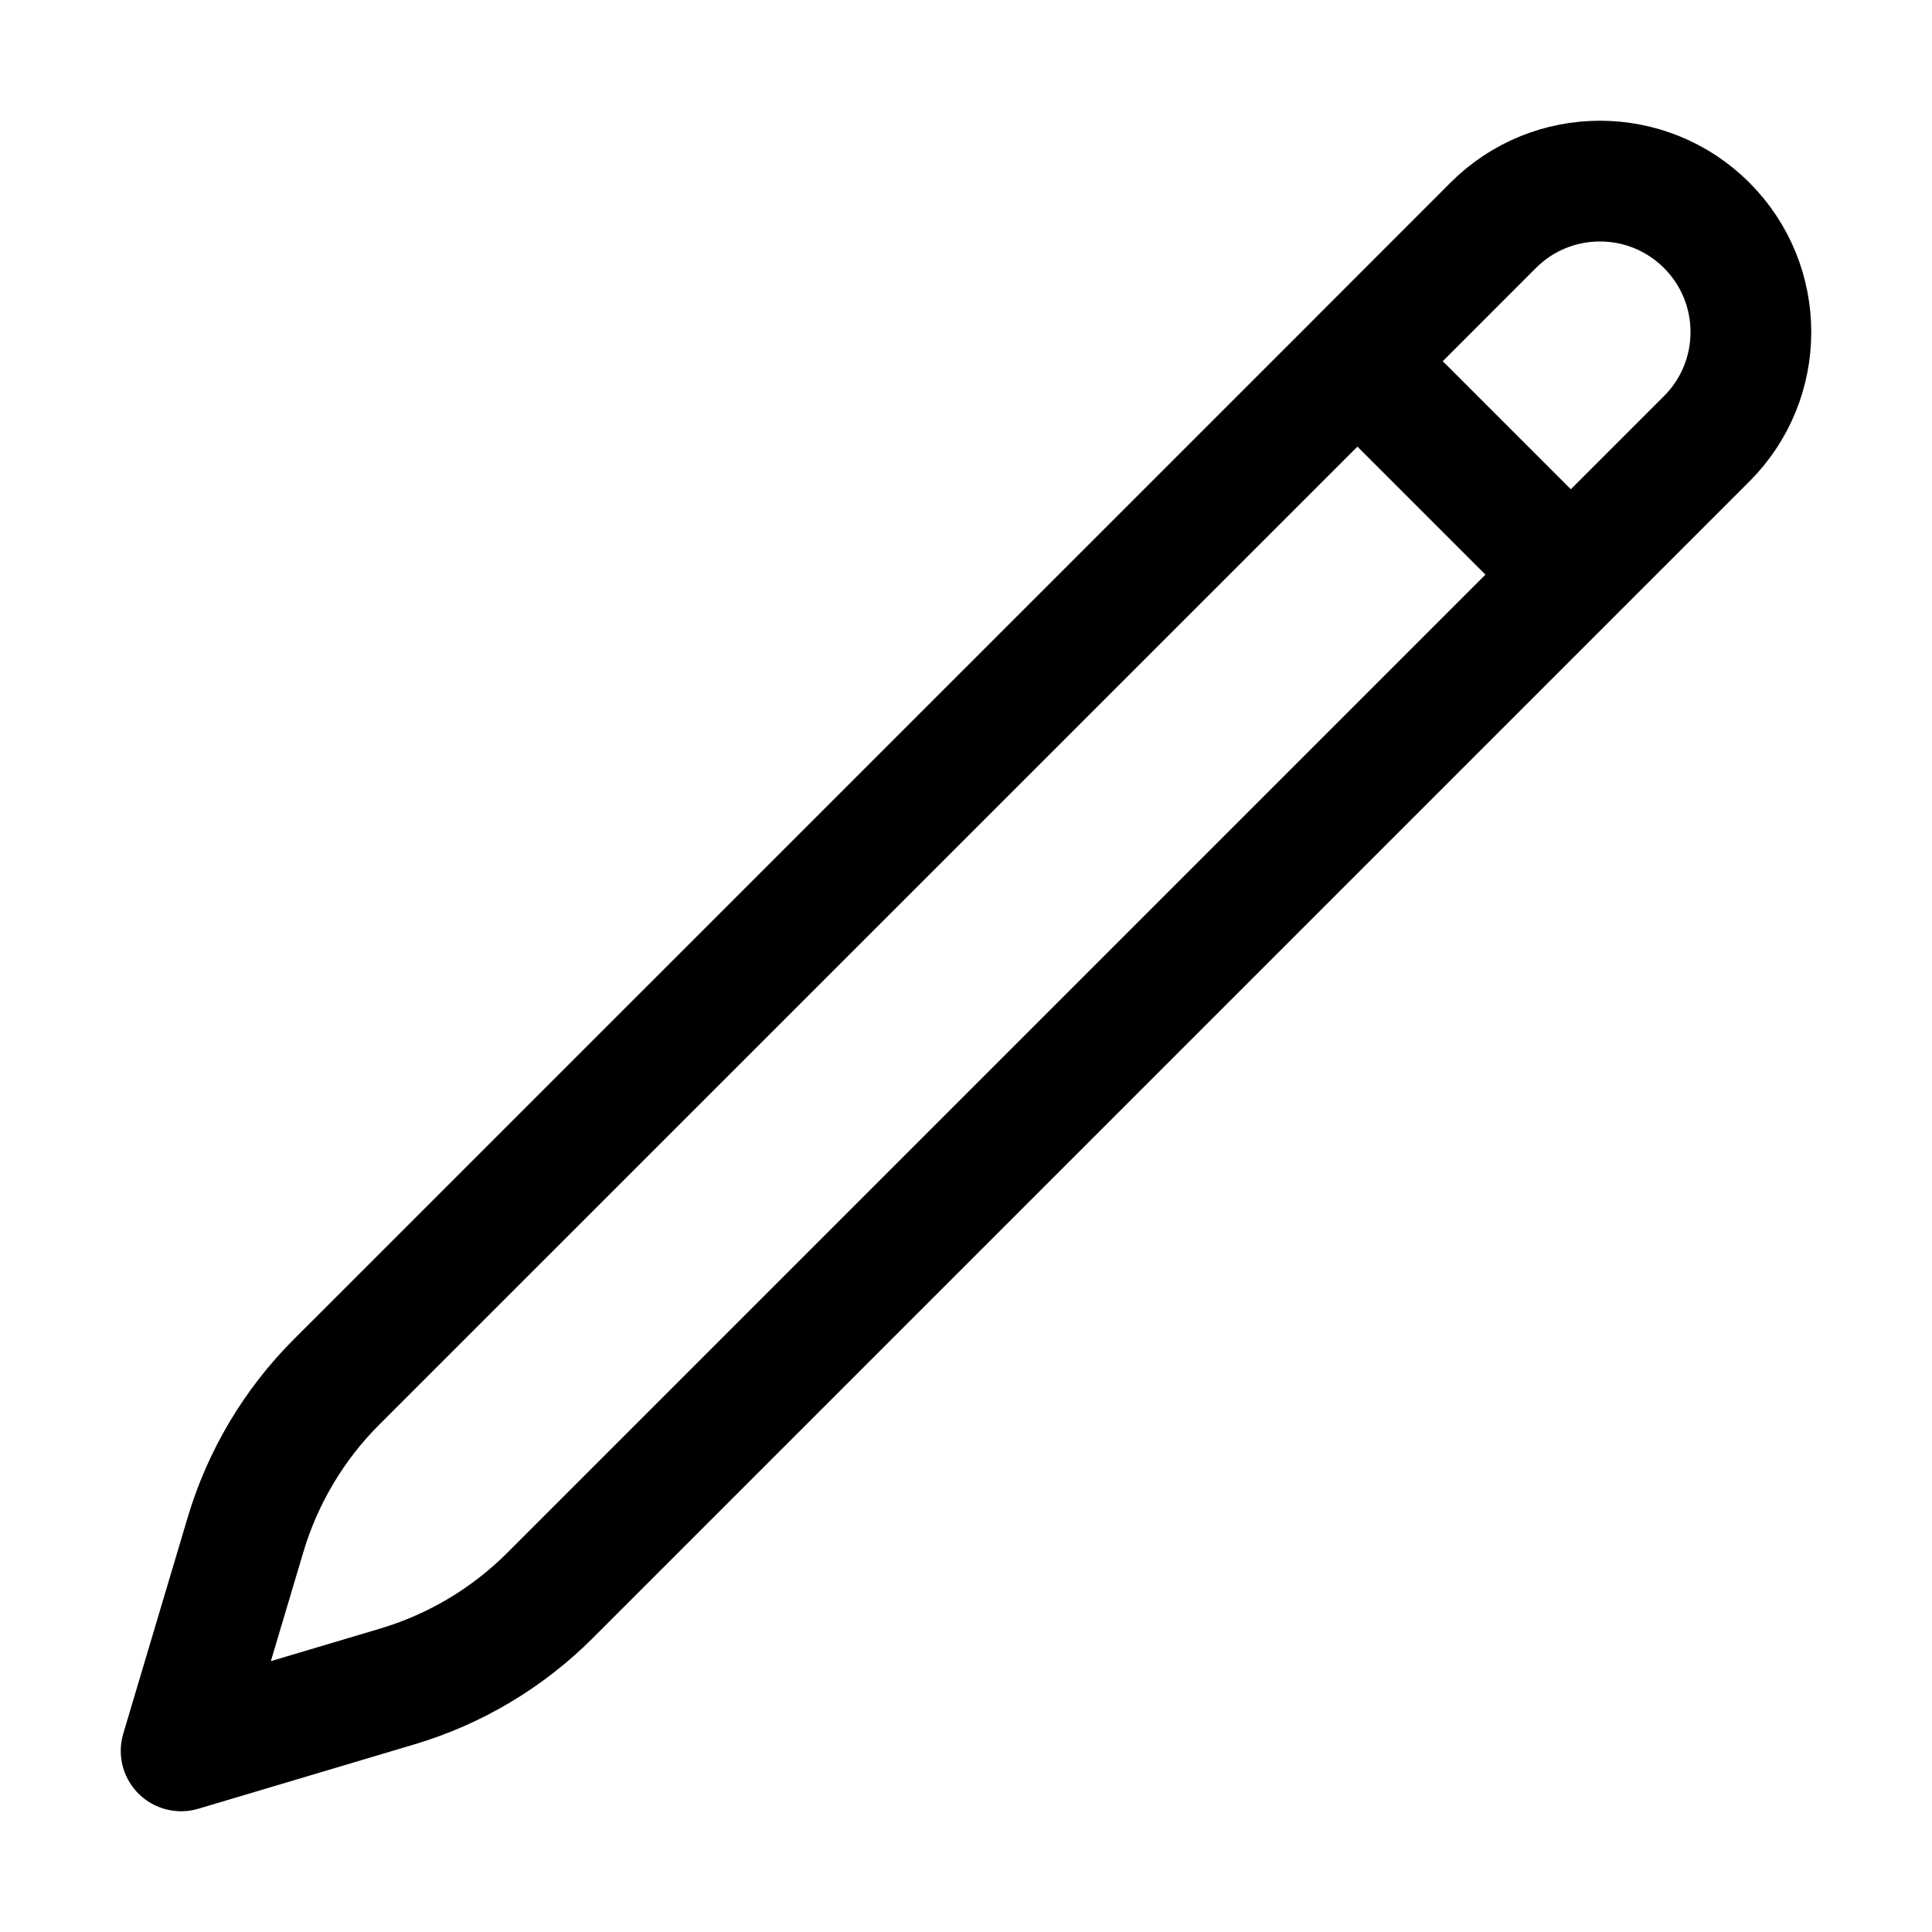
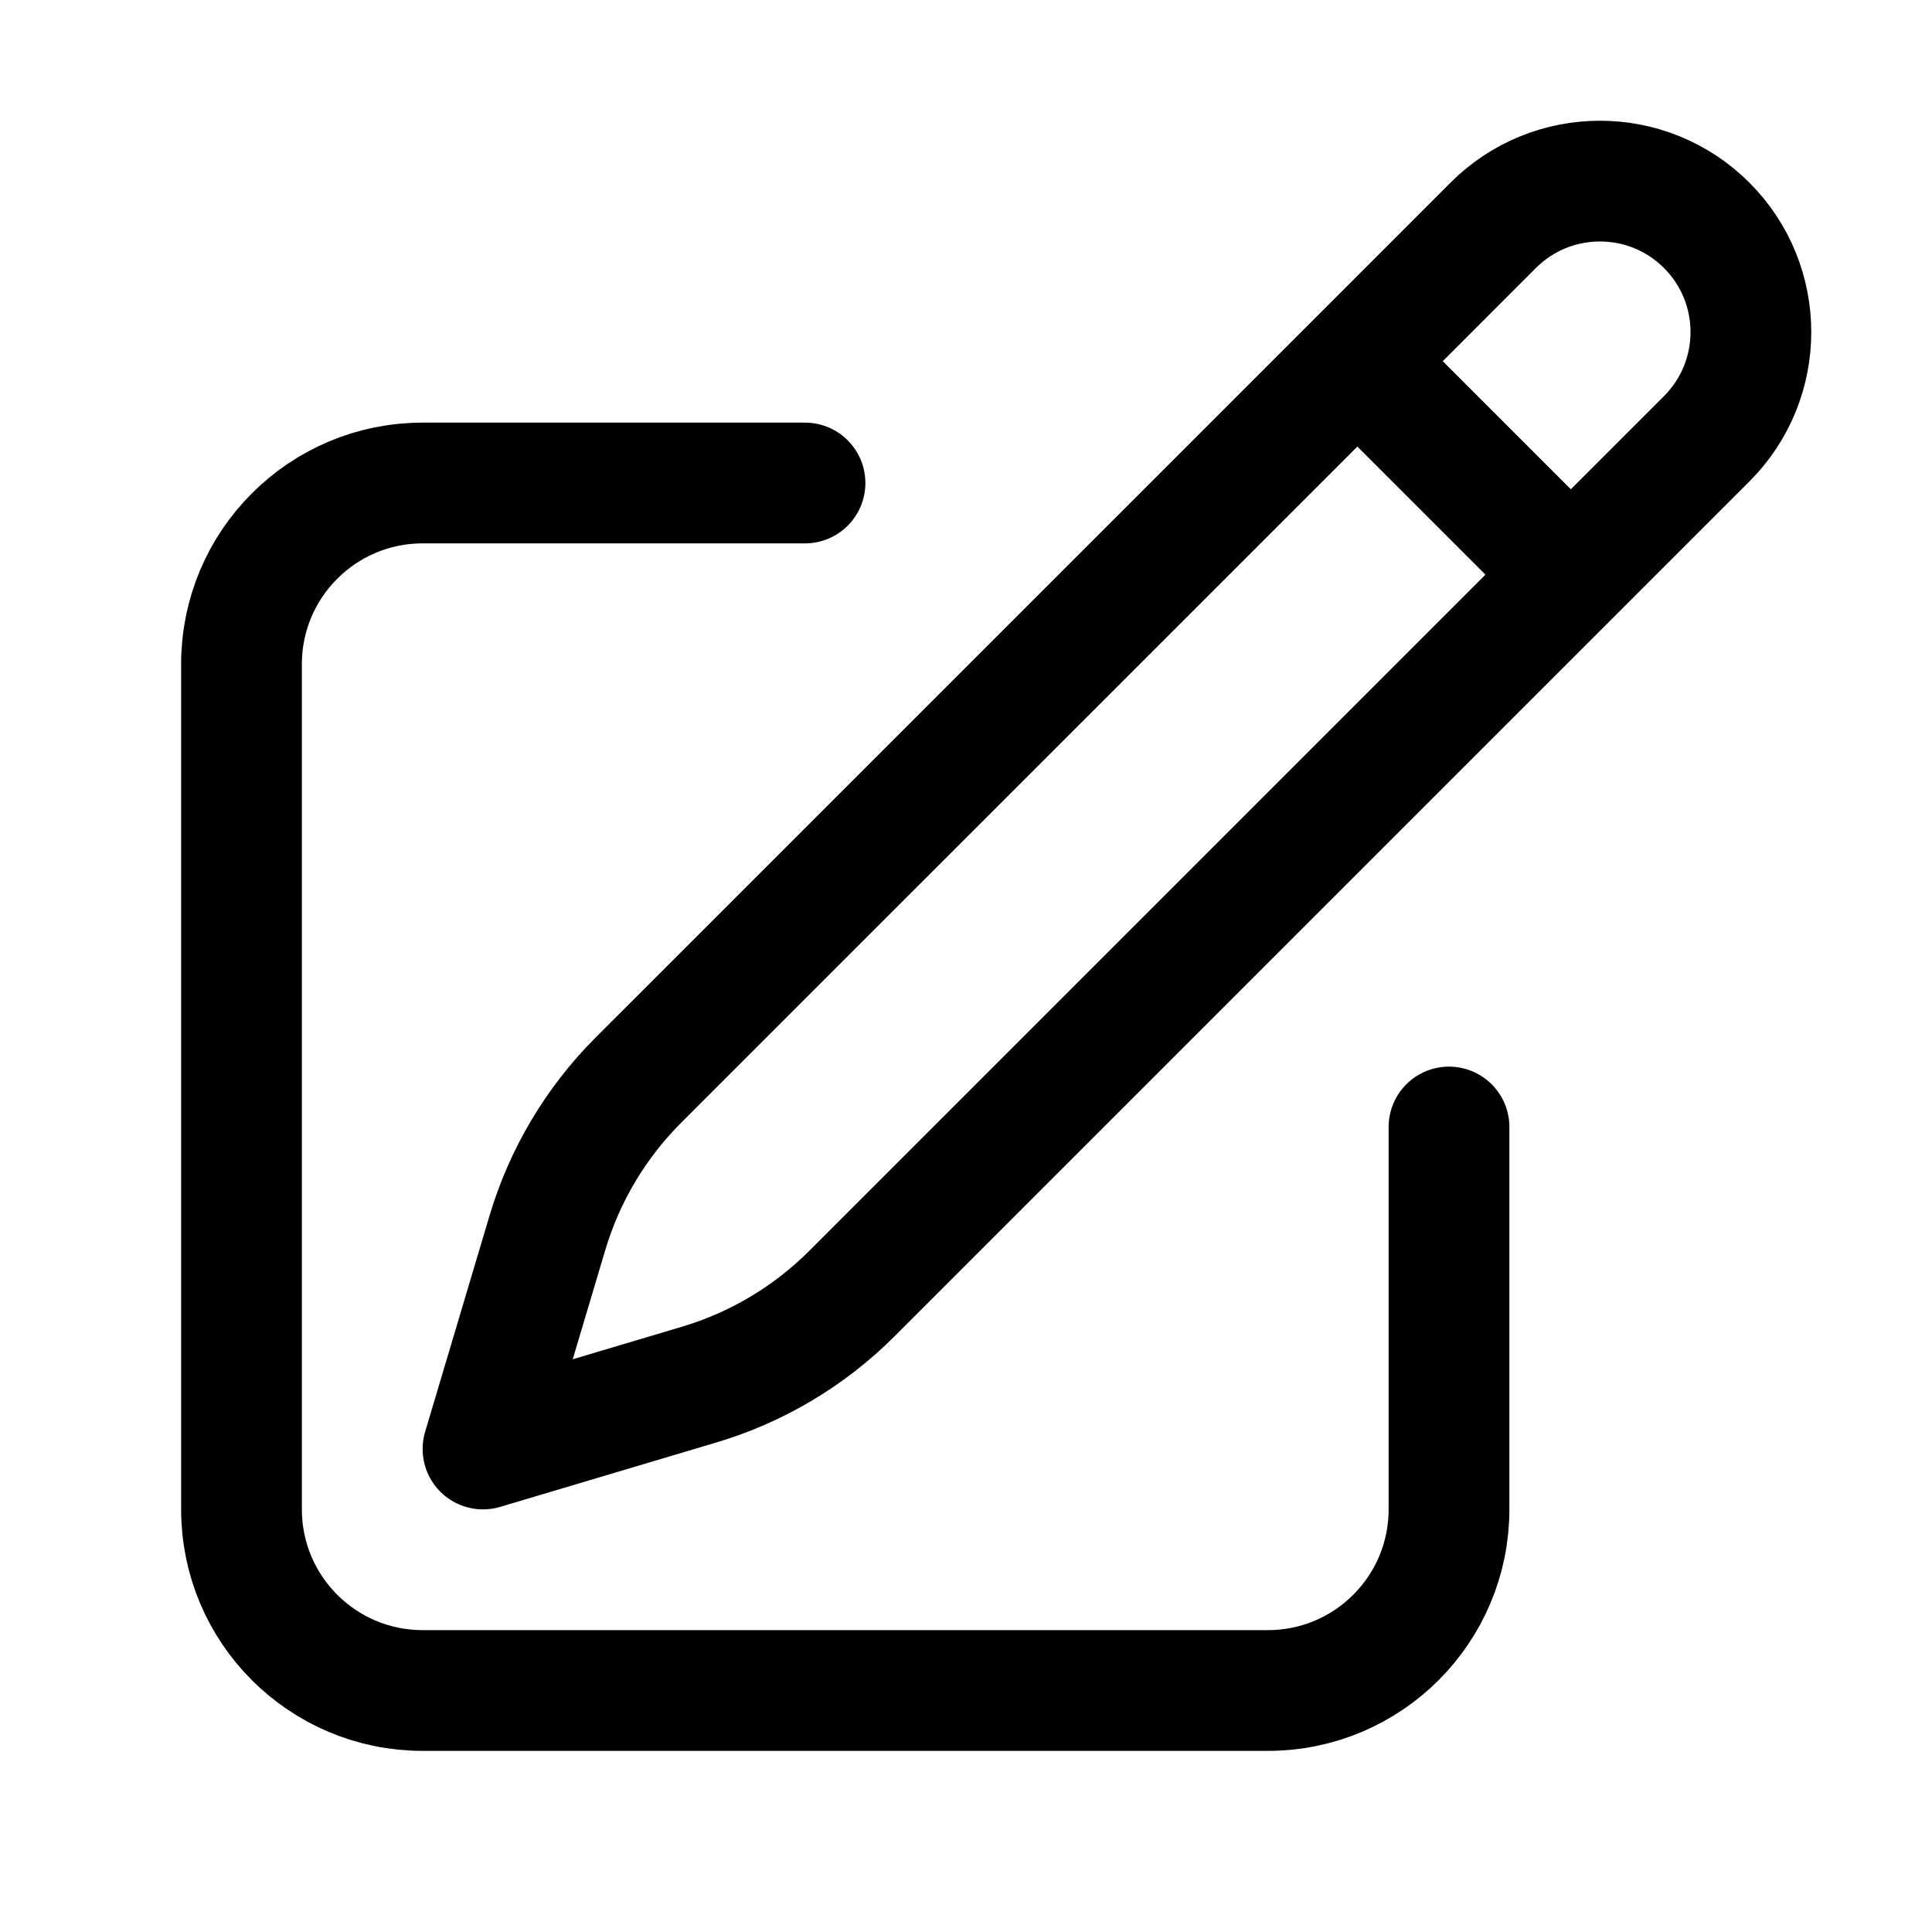
<svg xmlns="http://www.w3.org/2000/svg" id="icon" fill="none" viewBox="0 0 24 24" stroke-width="1.5" stroke="currentColor" class="w-6 h-6">
-   <path stroke-linecap="round" stroke-linejoin="round" d="M16.862 4.487l1.687-1.688a1.875 1.875 0 112.652 2.652L6.832 19.82a4.5 4.5 0 01-1.897 1.13l-2.685.8.8-2.685a4.5 4.5 0 011.13-1.897L16.863 4.487zm0 0L19.5 7.125" />
+   <path stroke-linecap="round" stroke-linejoin="round" d="M16.862 4.487l1.687-1.688a1.875 1.875 0 112.652 2.652L10.582 16.07a4.5 4.5 0 01-1.897 1.13L6 18l.8-2.685a4.5 4.5 0 011.13-1.897l8.932-8.931zm0 0L19.5 7.125M18 14v4.75A2.25 2.25 0 0115.75 21H5.25A2.25 2.25 0 013 18.75V8.25A2.25 2.25 0 015.25 6H10" />
</svg>
